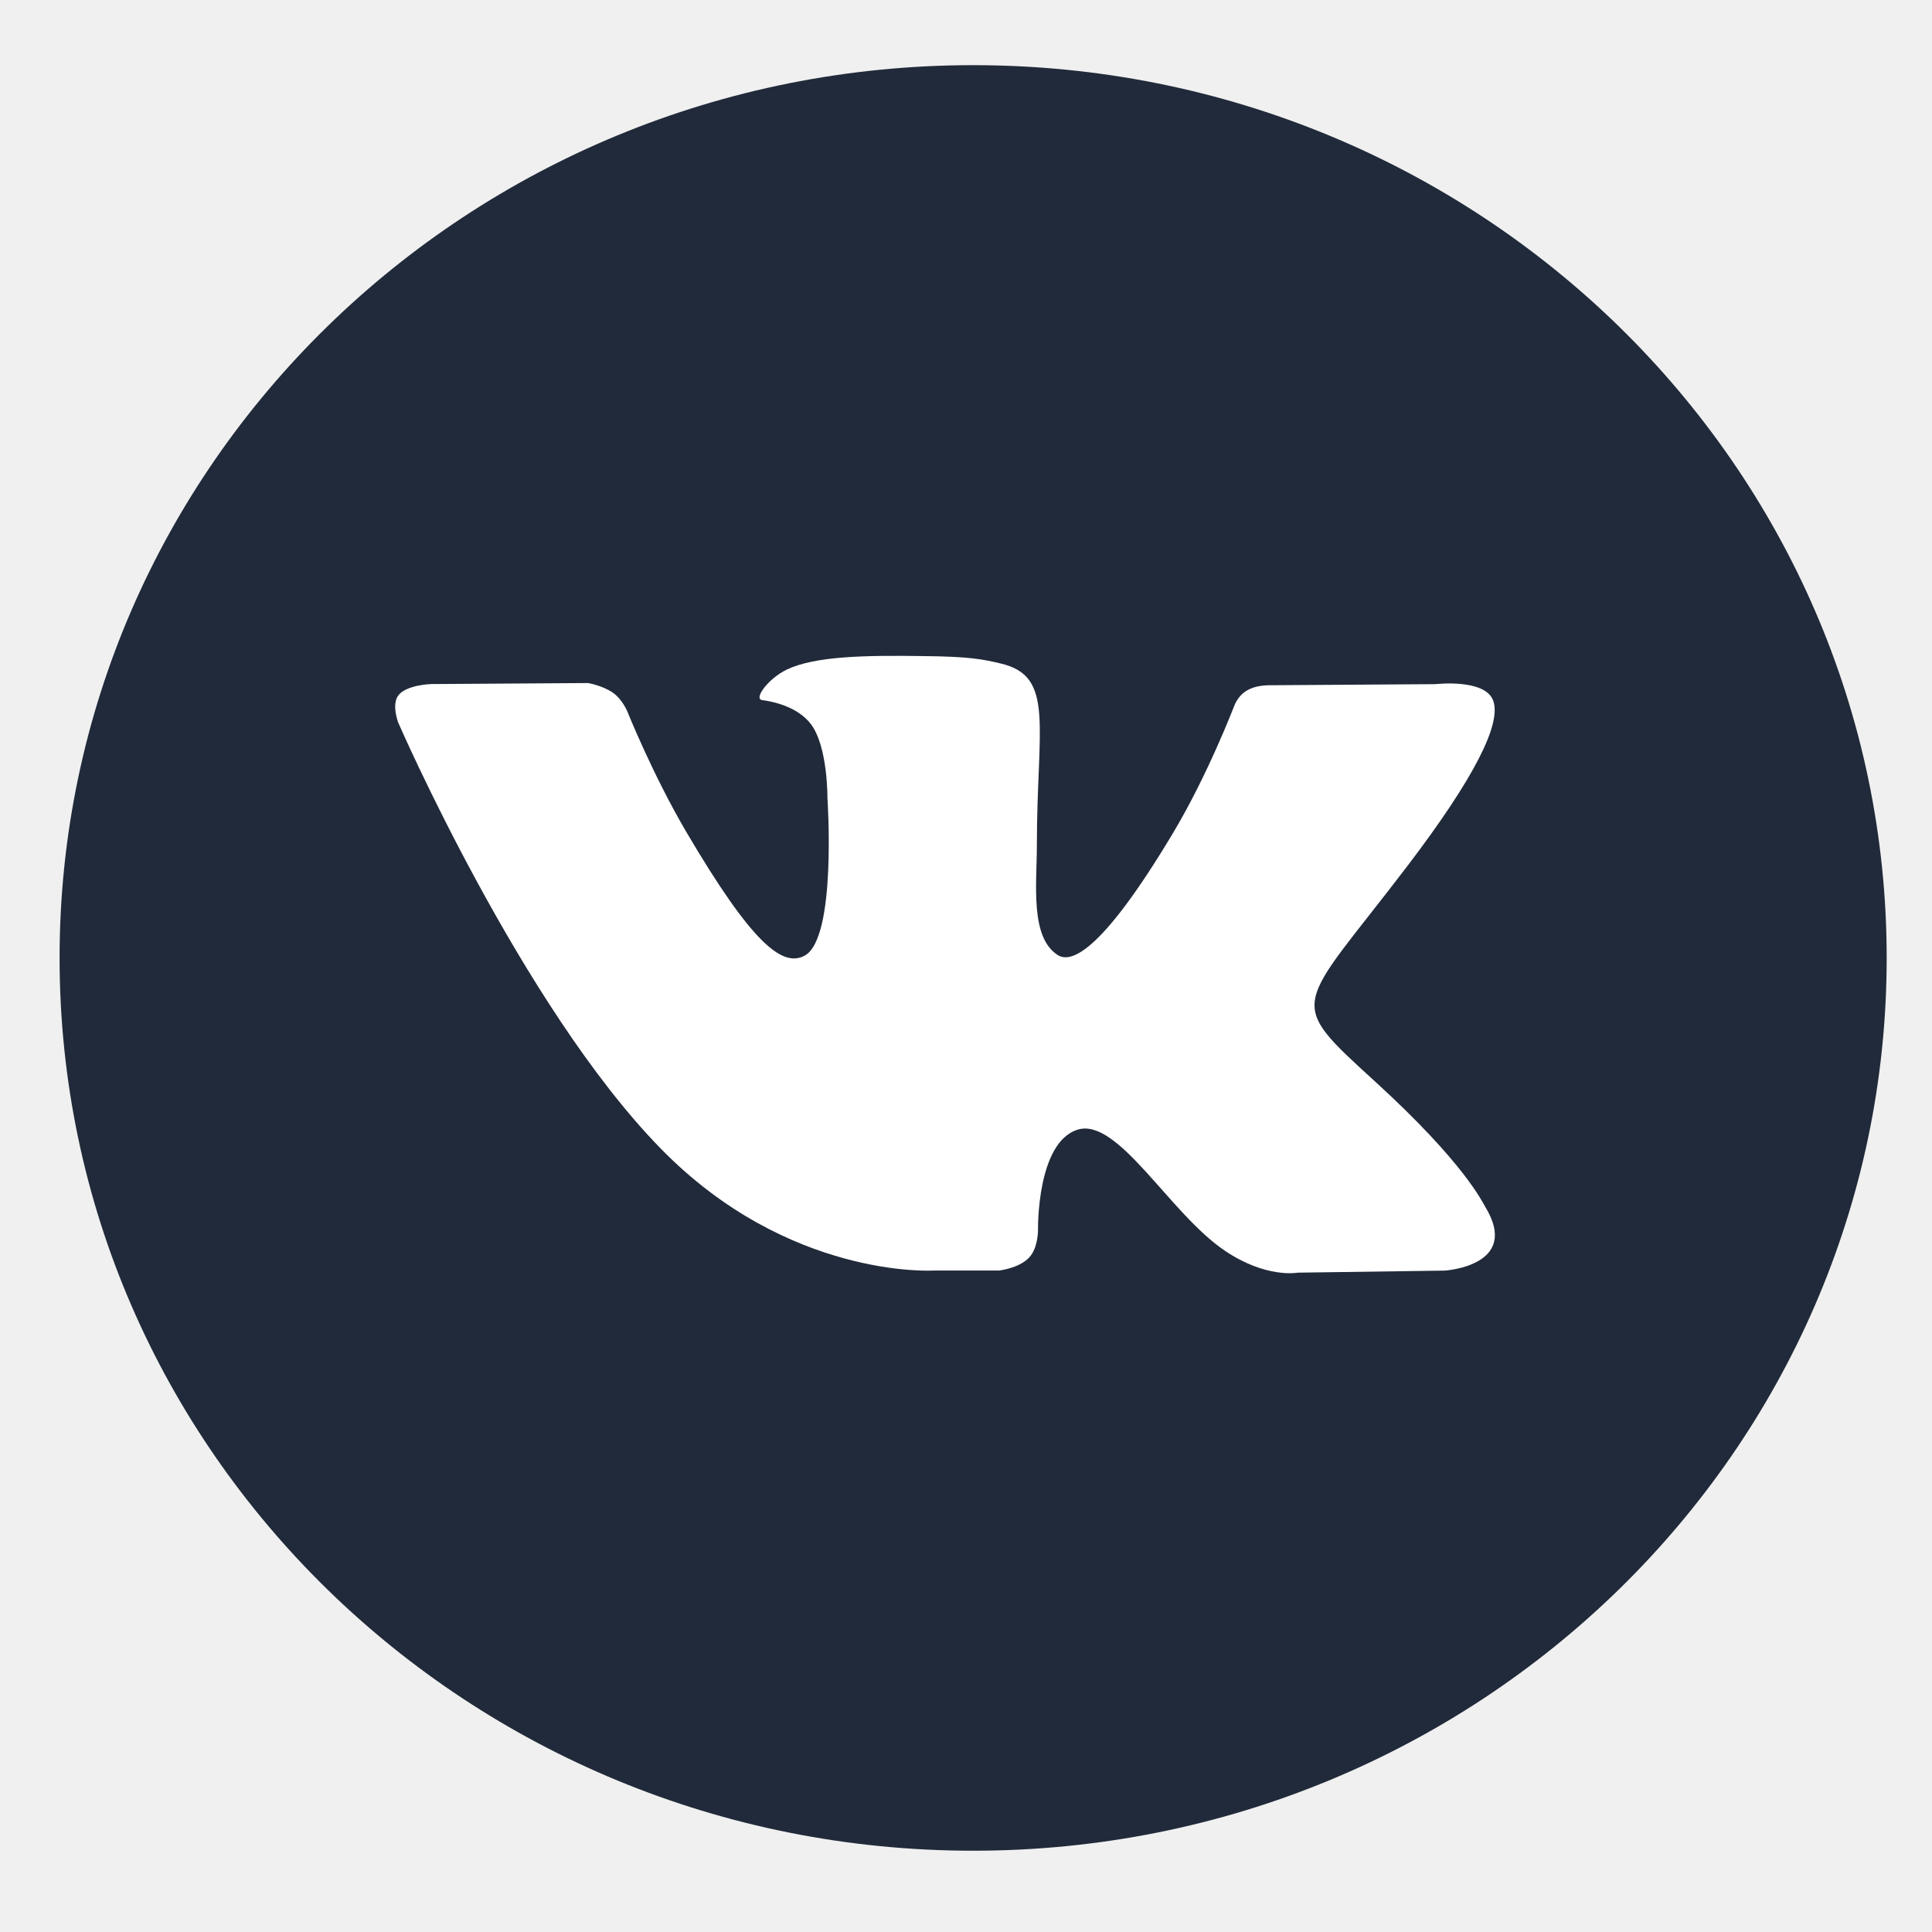
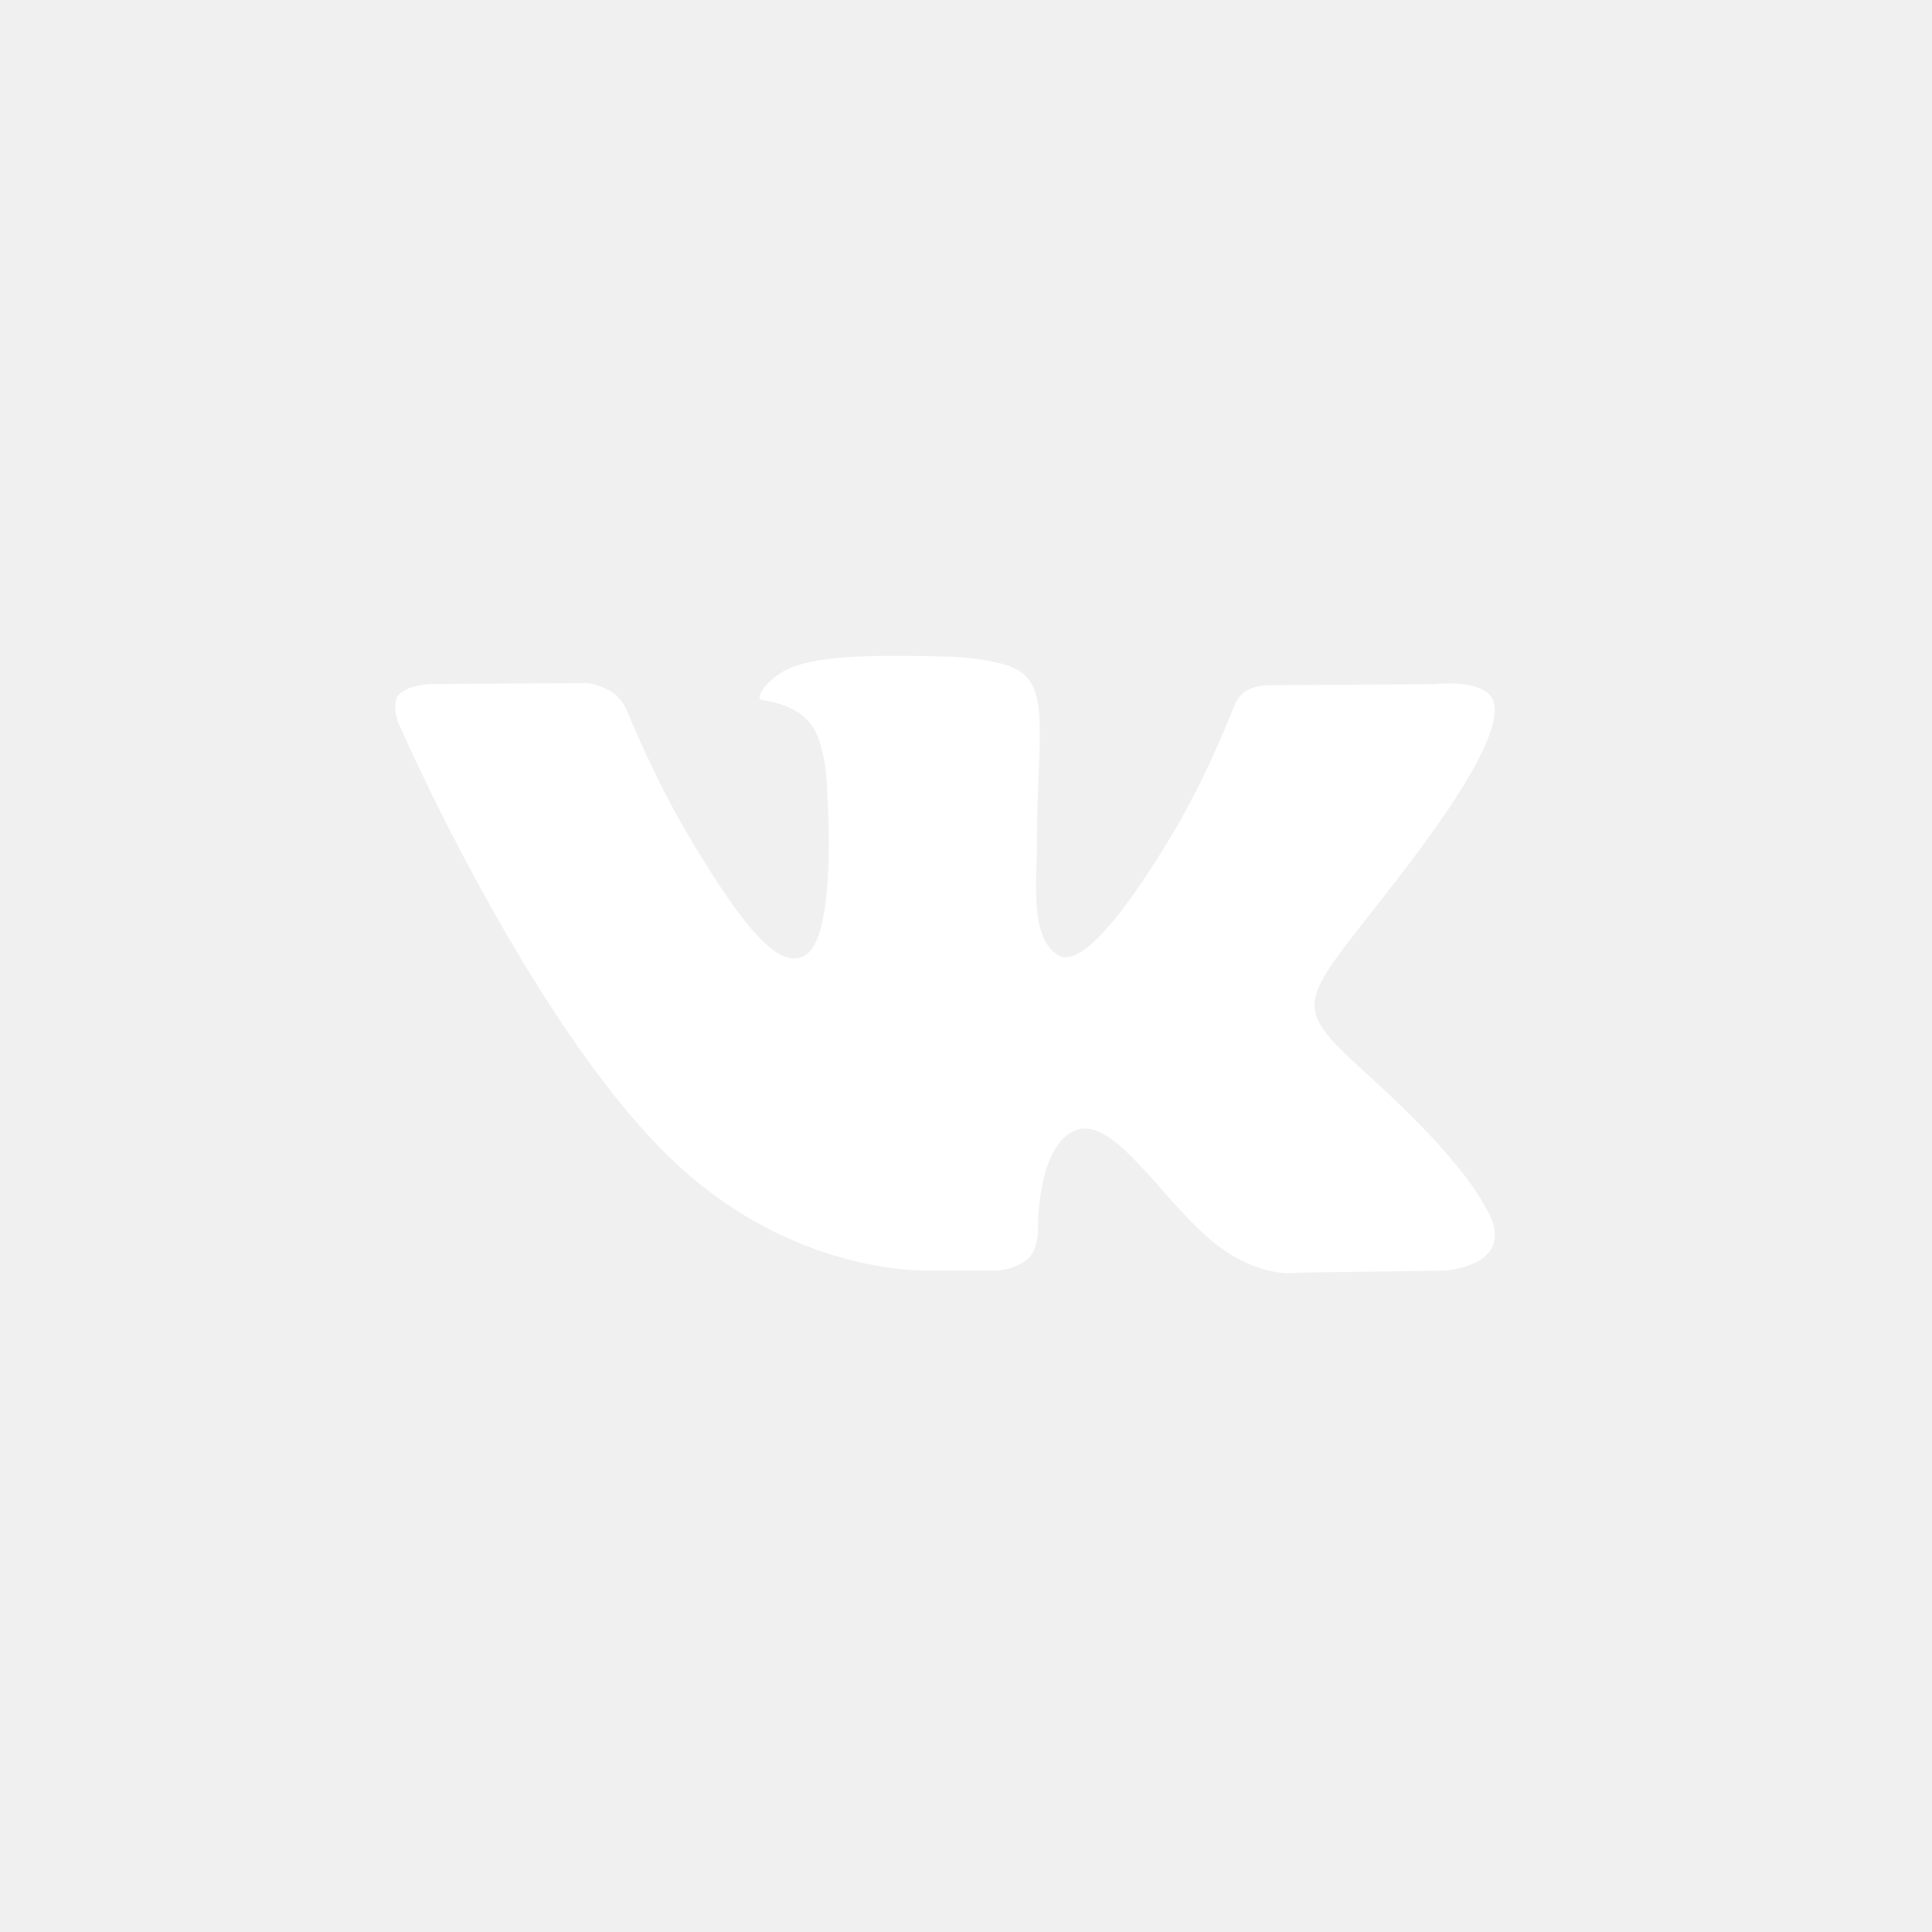
<svg xmlns="http://www.w3.org/2000/svg" width="44" height="44" viewBox="0 0 44 44" fill="none">
-   <path fill-rule="evenodd" clip-rule="evenodd" d="M22.163 1.484C33.653 1.484 42.968 10.587 42.968 21.817C42.968 33.046 33.653 42.149 22.163 42.149C10.672 42.149 1.357 33.046 1.357 21.817C1.357 10.587 10.672 1.484 22.163 1.484Z" fill="#212A3A" />
+   <path fill-rule="evenodd" clip-rule="evenodd" d="M22.163 1.484C33.653 1.484 42.968 10.587 42.968 21.817C42.968 33.046 33.653 42.149 22.163 42.149C10.672 42.149 1.357 33.046 1.357 21.817C1.357 10.587 10.672 1.484 22.163 1.484Z" fill="transparent" />
  <path d="M24.54 25.728C25.461 25.438 26.64 27.641 27.894 28.483C28.836 29.122 29.557 28.984 29.557 28.984L32.902 28.937C32.902 28.937 34.65 28.832 33.823 27.48C33.755 27.368 33.339 26.478 31.334 24.647C29.238 22.732 29.522 23.042 32.046 19.731C33.584 17.712 34.199 16.48 34.006 15.955C33.821 15.449 32.692 15.581 32.692 15.581L28.924 15.606C28.557 15.607 28.246 15.717 28.104 16.089C28.101 16.093 27.506 17.651 26.713 18.975C25.036 21.777 24.367 21.927 24.09 21.751C23.453 21.345 23.614 20.123 23.614 19.254C23.614 16.538 24.03 15.405 22.799 15.113C22.388 15.015 22.088 14.952 21.039 14.942C19.698 14.922 18.56 14.942 17.915 15.251C17.487 15.46 17.158 15.918 17.358 15.944C17.608 15.977 18.169 16.094 18.47 16.494C18.856 17.011 18.844 18.171 18.844 18.171C18.844 18.171 19.065 21.369 18.324 21.765C17.816 22.037 17.121 21.482 15.625 18.938C14.862 17.637 14.285 16.198 14.285 16.198C14.285 16.198 14.173 15.931 13.971 15.785C13.73 15.612 13.393 15.556 13.393 15.556L9.817 15.579C9.817 15.579 9.279 15.594 9.082 15.824C8.907 16.029 9.067 16.451 9.067 16.451C9.067 16.451 11.869 22.902 15.041 26.151C17.949 29.134 21.254 28.936 21.254 28.936H22.751C22.751 28.936 23.203 28.886 23.434 28.644C23.65 28.419 23.64 27.996 23.64 27.996C23.64 27.996 23.61 26.019 24.54 25.728Z" fill="white" />
</svg>
